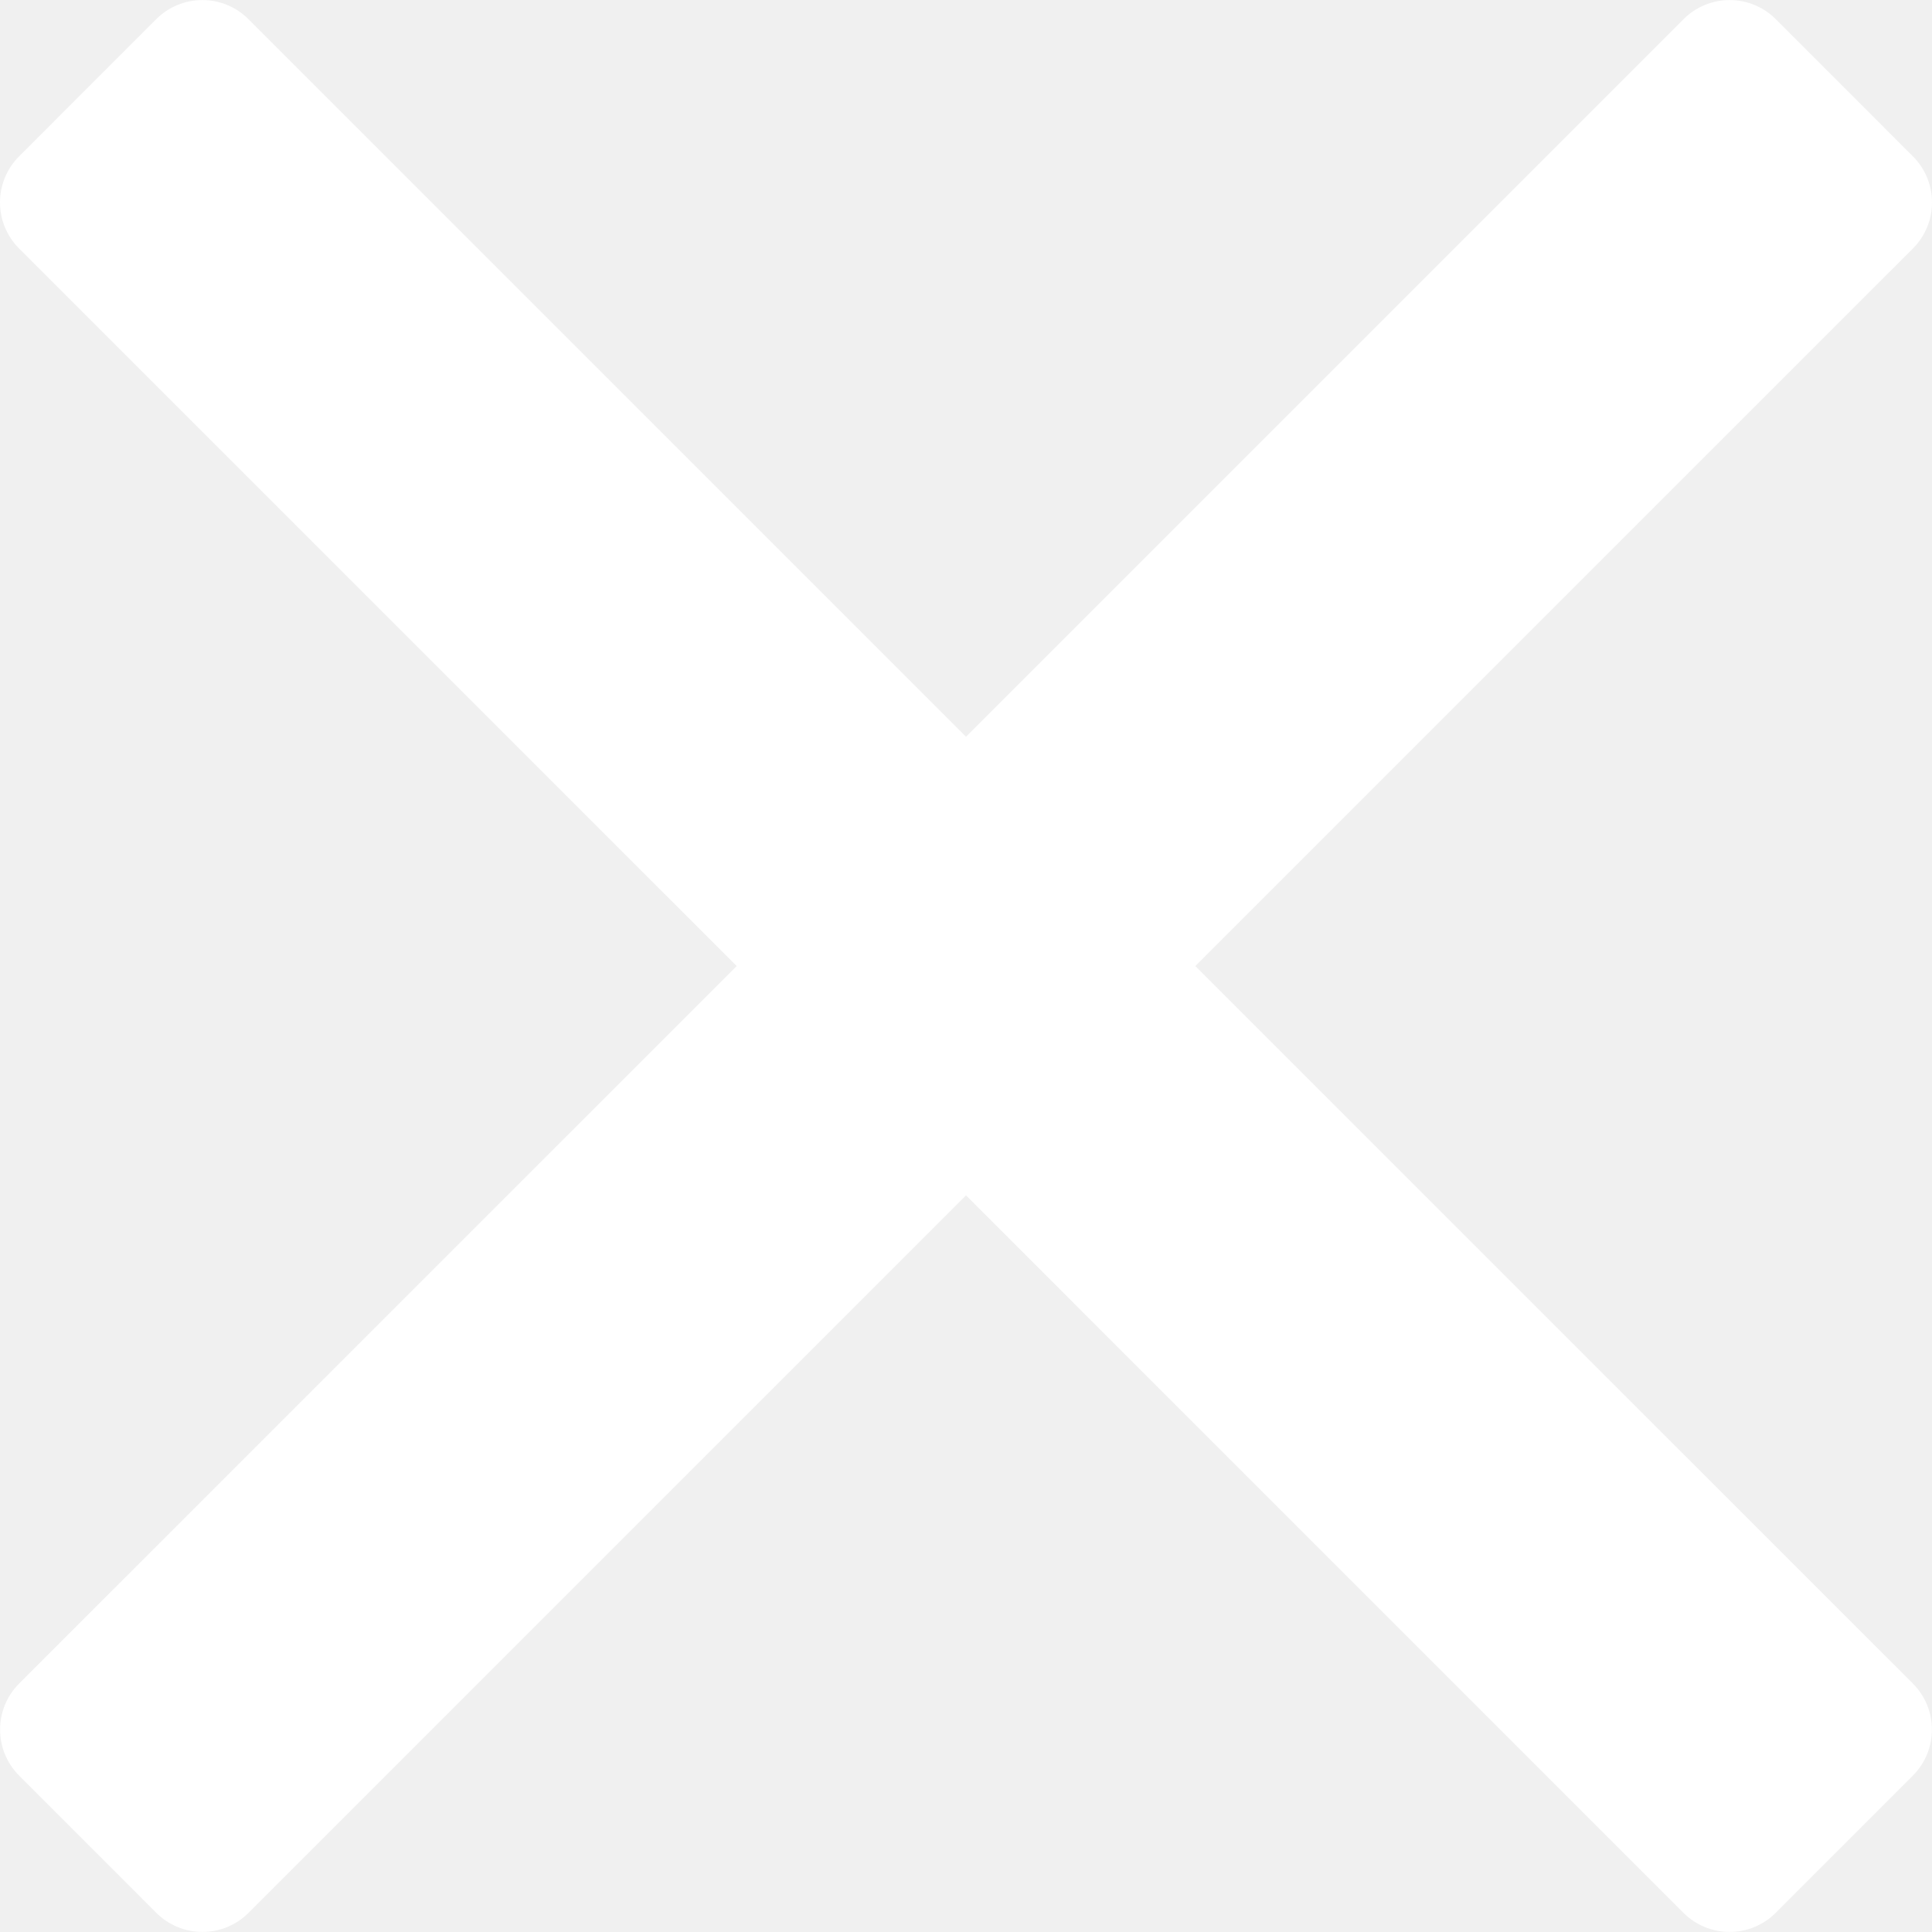
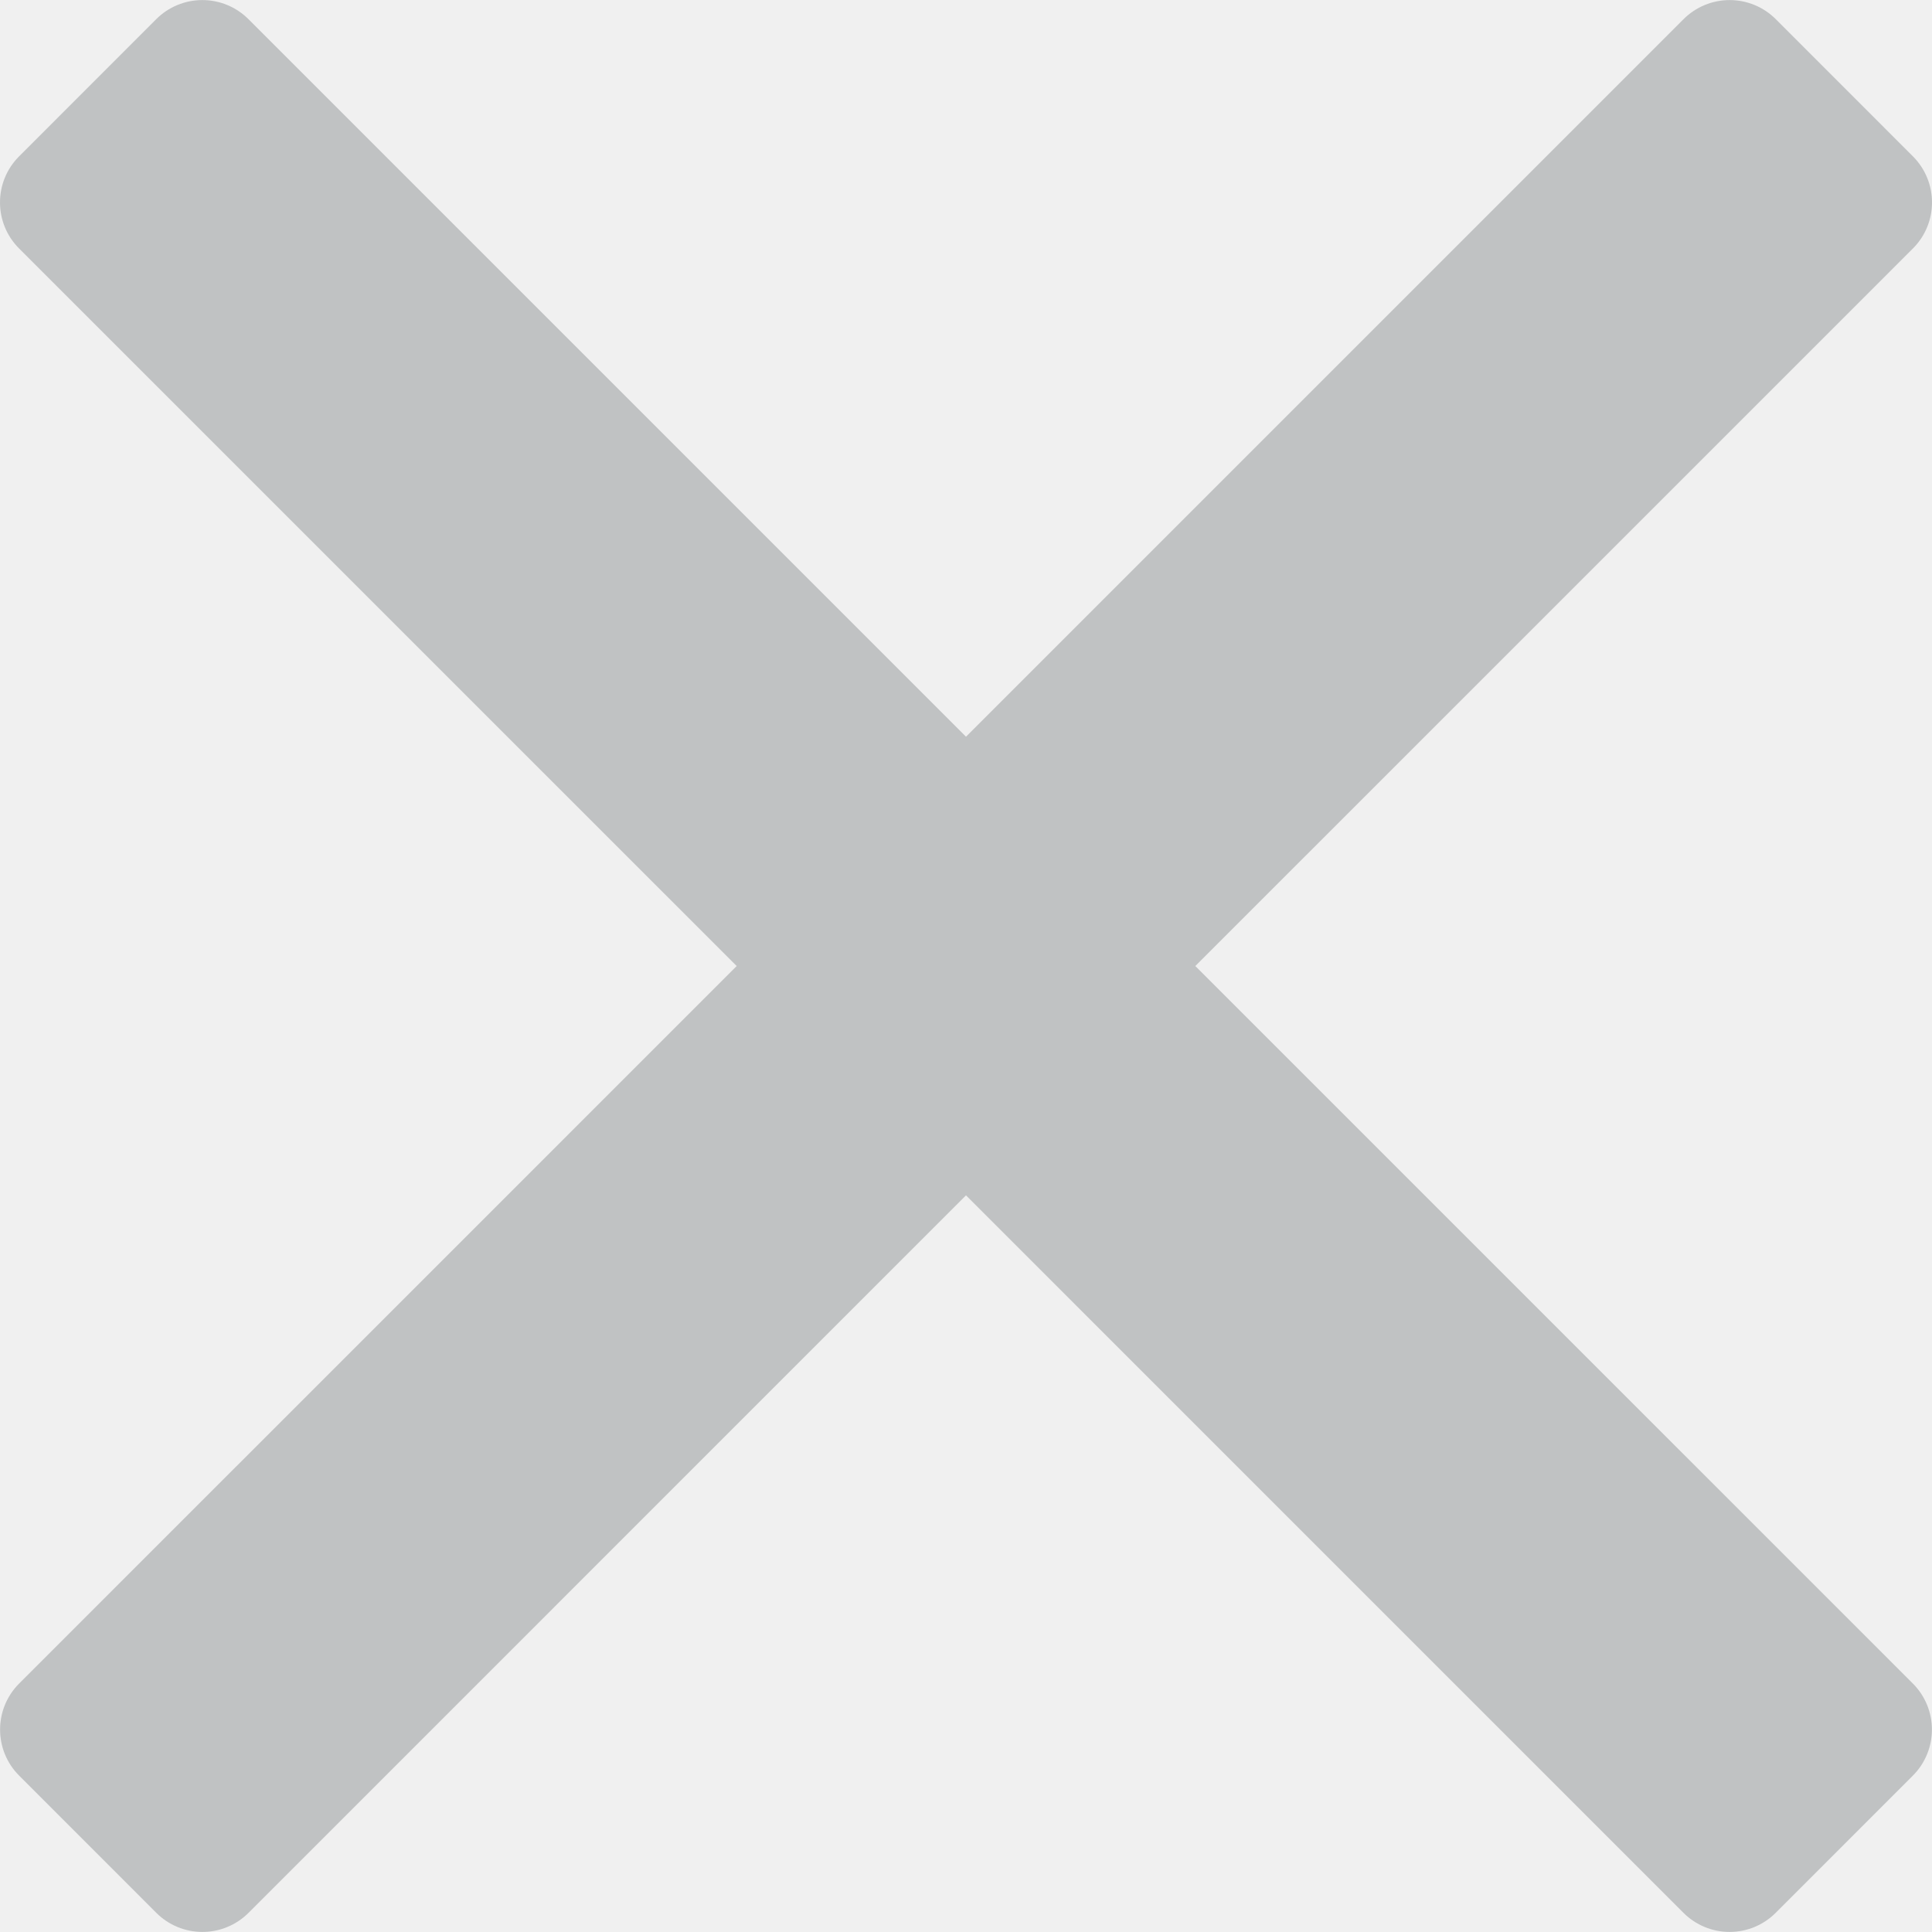
- <svg xmlns="http://www.w3.org/2000/svg" fill="white" height="15px" width="15px" version="1.1" id="Capa_1" viewBox="0 0 460.775 460.775" xml:space="preserve">
+ <svg xmlns="http://www.w3.org/2000/svg" fill="#c0c2c3" height="15px" width="15px" version="1.1" id="Capa_1" viewBox="0 0 460.775 460.775" xml:space="preserve">
  <g id="SVGRepo_bgCarrier" stroke-width="0" />
  <g id="SVGRepo_tracerCarrier" stroke-linecap="round" stroke-linejoin="round" />
  <g id="SVGRepo_iconCarrier">
    <path d="M285.08,230.397L456.218,59.27c6.076-6.077,6.076-15.911,0-21.986L423.511,4.565c-2.913-2.911-6.866-4.55-10.992-4.55 c-4.127,0-8.08,1.639-10.993,4.55l-171.138,171.14L59.25,4.565c-2.913-2.911-6.866-4.55-10.993-4.55 c-4.126,0-8.08,1.639-10.992,4.55L4.558,37.284c-6.077,6.075-6.077,15.909,0,21.986l171.138,171.128L4.575,401.505 c-6.074,6.077-6.074,15.911,0,21.986l32.709,32.719c2.911,2.911,6.865,4.55,10.992,4.55c4.127,0,8.08-1.639,10.994-4.55 l171.117-171.12l171.118,171.12c2.913,2.911,6.866,4.55,10.993,4.55c4.128,0,8.081-1.639,10.992-4.55l32.709-32.719 c6.074-6.075,6.074-15.909,0-21.986L285.08,230.397z" />
  </g>
</svg>
